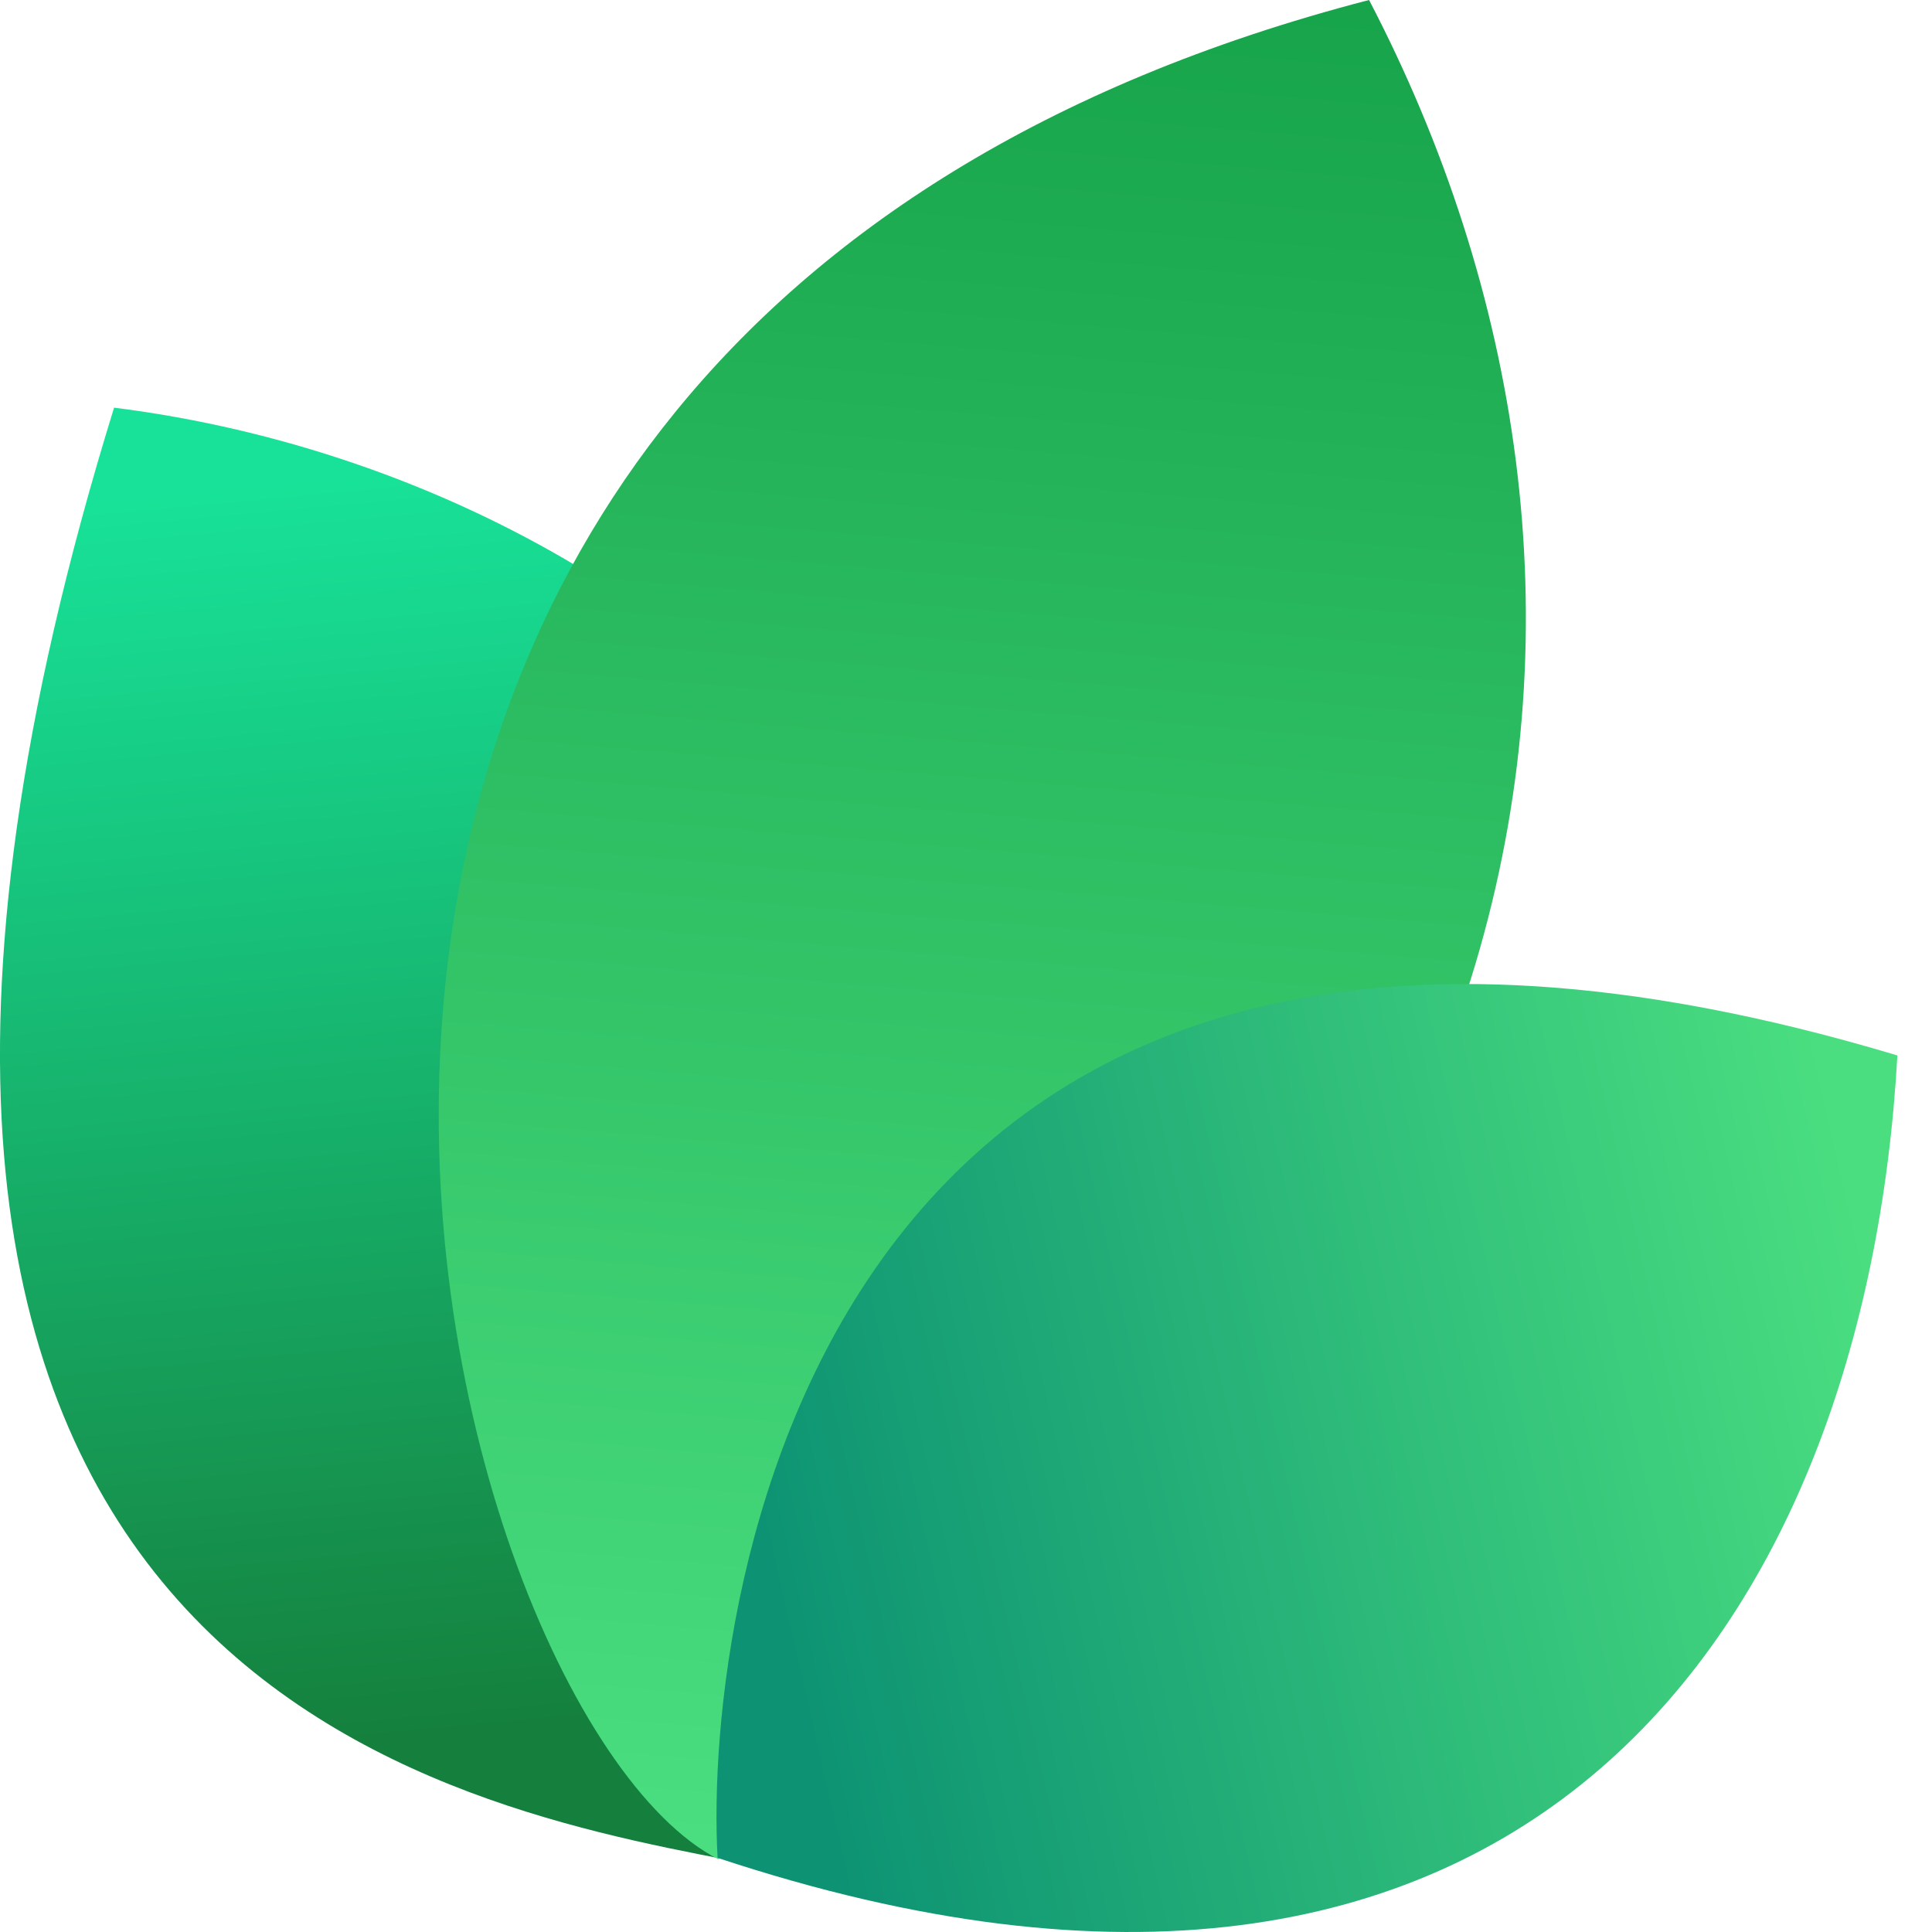
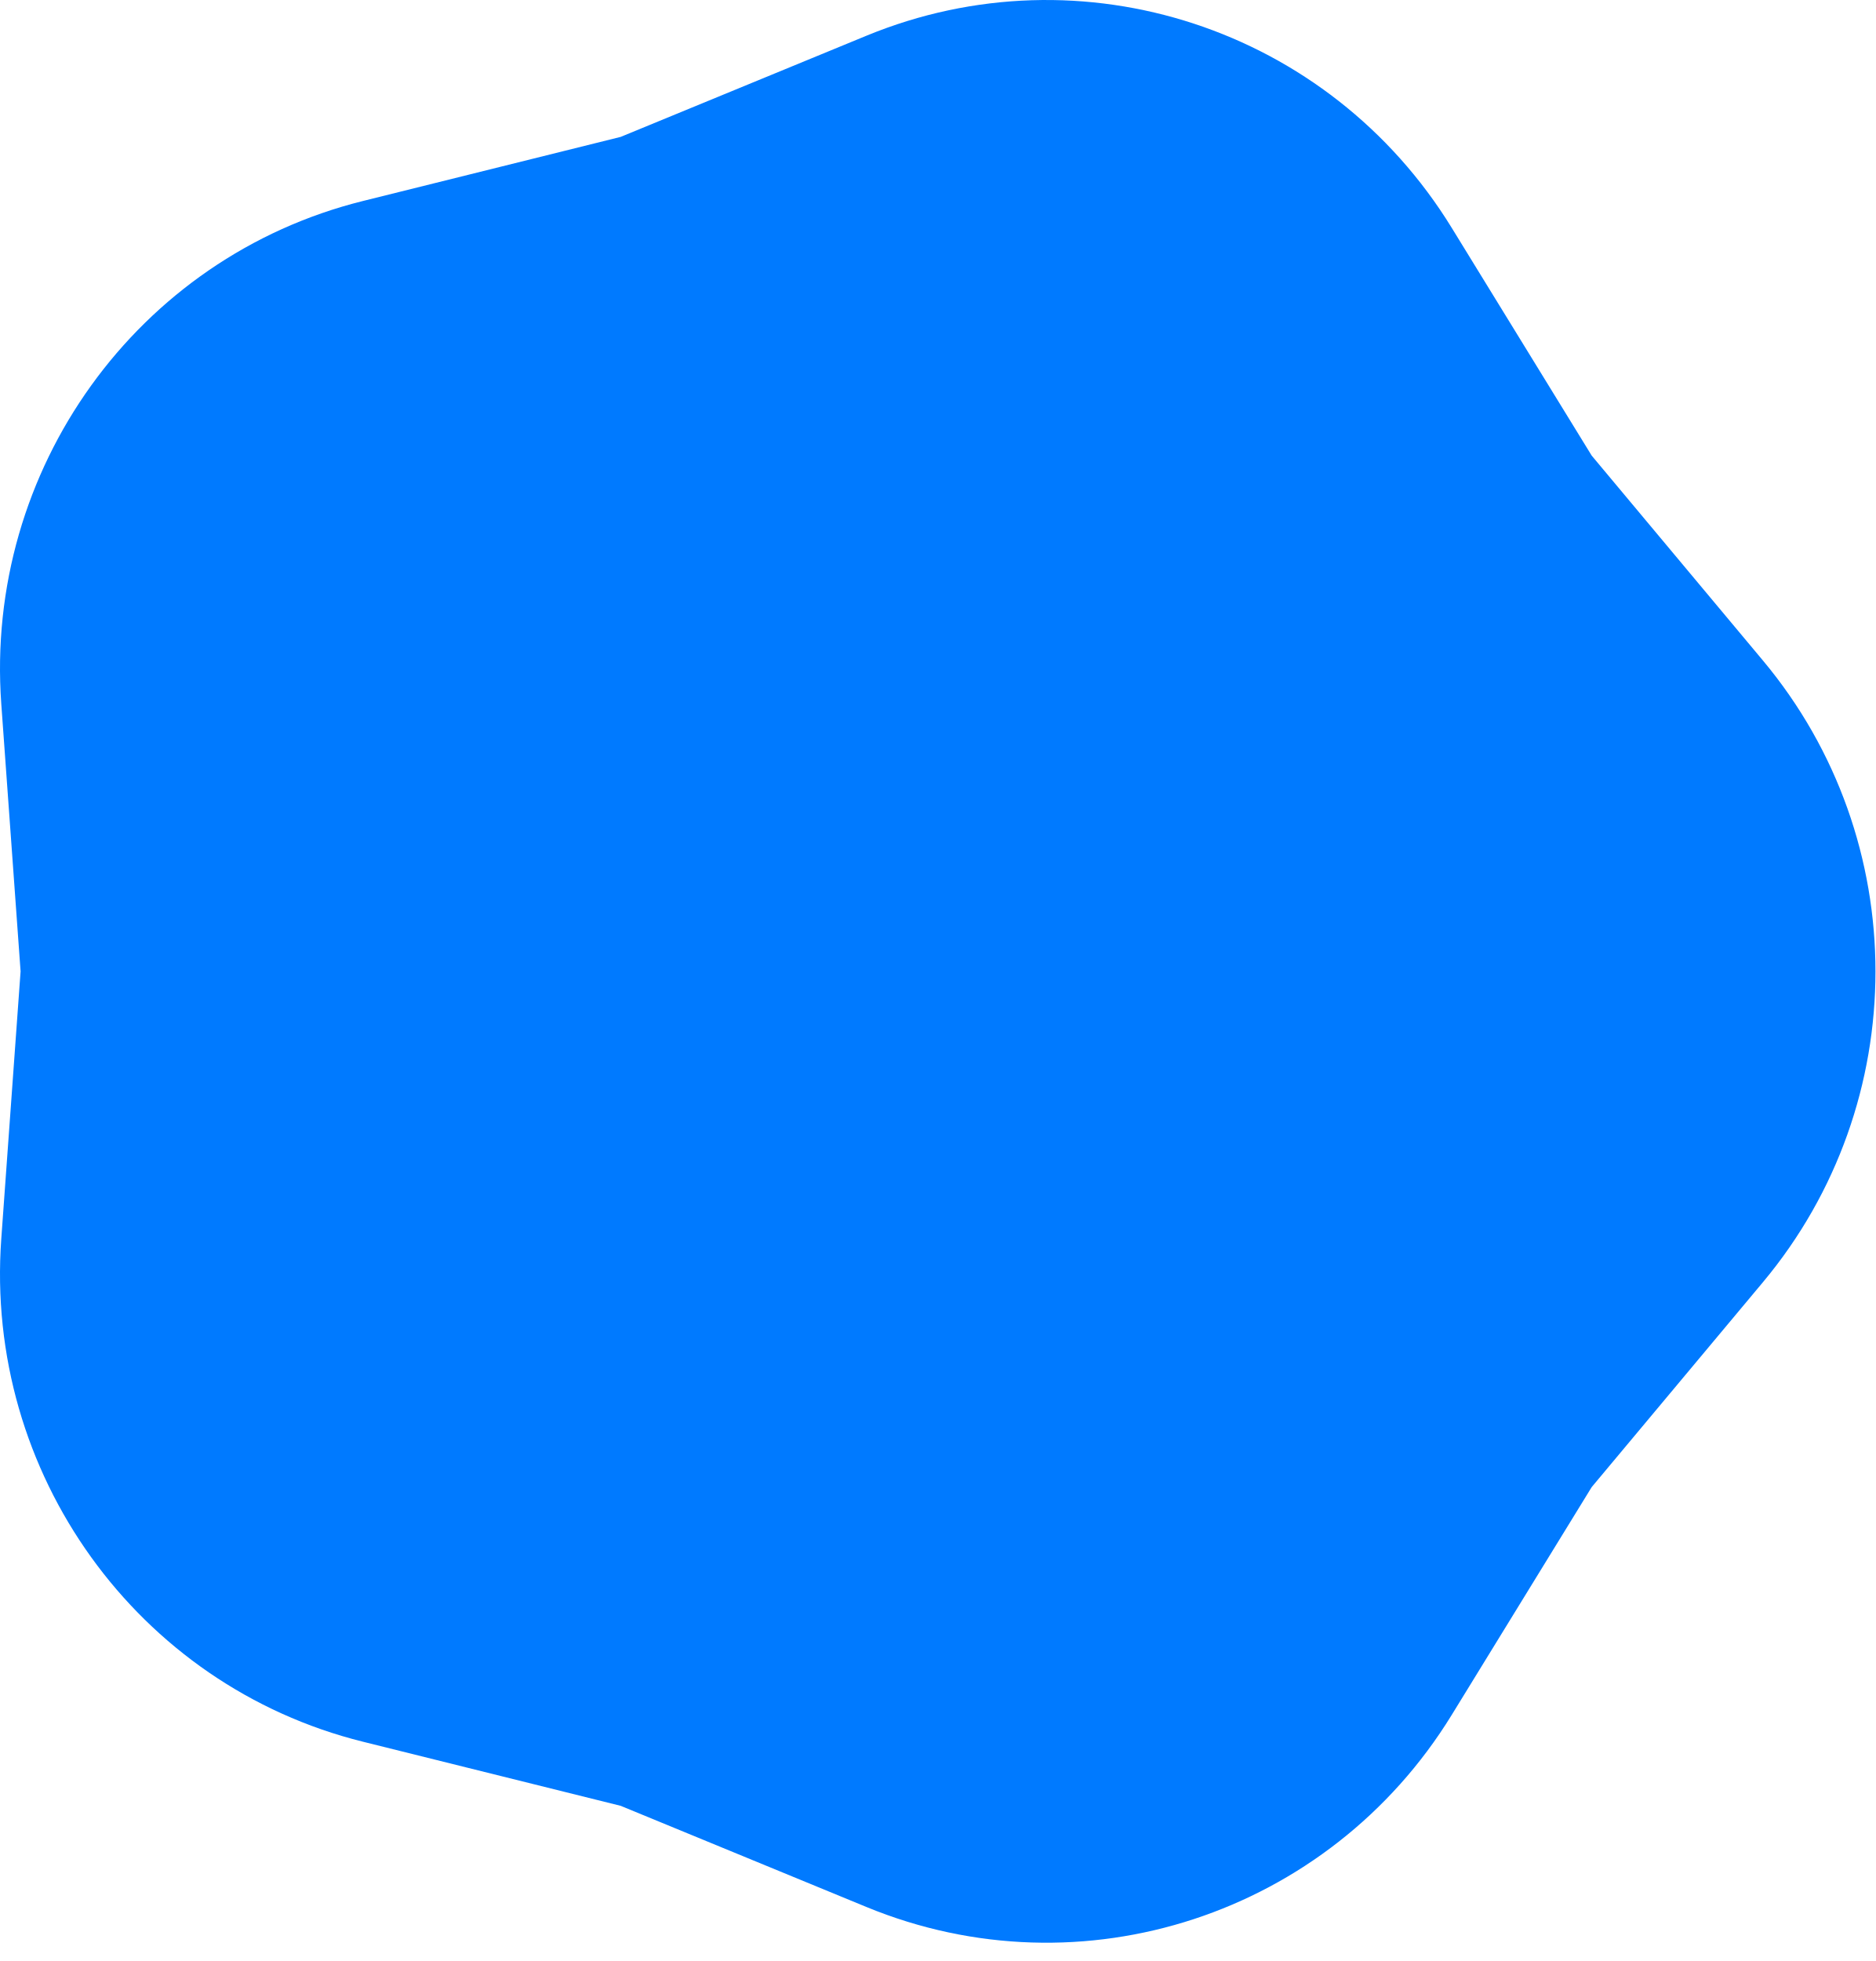
- <svg xmlns="http://www.w3.org/2000/svg" width="24" height="24" viewBox="0 0 24 24" fill="none">
-   <path d="M9.061 23.108C5.268 22.377 -3.391 20.627 1.417 5.064C9.634 6.099 16.973 14.064 9.061 23.108Z" fill="url(#paint0_linear_17557_2021)" />
-   <path d="M8.919 23.094C5.276 21.222 0.784 4.209 17.007 0C20.757 7.193 19.621 16.545 8.919 23.094Z" fill="url(#paint1_linear_17557_2021)" />
-   <path d="M8.914 23.079C8.735 19.882 10.159 9.085 23.57 13.111C23.181 20.123 18.984 26.418 8.914 23.079Z" fill="url(#paint2_linear_17557_2021)" />
-   <defs>
-     <linearGradient id="paint0_linear_17557_2021" x1="3.776" y1="5.916" x2="5.232" y2="21.559" gradientUnits="userSpaceOnUse">
-       <stop stop-color="#18E299" />
-       <stop offset="1" stop-color="#15803D" />
-     </linearGradient>
-     <linearGradient id="paint1_linear_17557_2021" x1="12.171" y1="-0.718" x2="10.19" y2="22.983" gradientUnits="userSpaceOnUse">
-       <stop stop-color="#16A34A" />
-       <stop offset="1" stop-color="#4ADE80" />
-     </linearGradient>
-     <linearGradient id="paint2_linear_17557_2021" x1="23.133" y1="15.353" x2="9.338" y2="18.52" gradientUnits="userSpaceOnUse">
-       <stop stop-color="#4ADE80" />
-       <stop offset="1" stop-color="#0D9373" />
-     </linearGradient>
-   </defs>
+ <svg xmlns="http://www.w3.org/2000/svg" width="44" height="46" viewBox="0 0 44 46" fill="none">
+   <path d="M41.361 15.495C44.88 19.706 44.88 25.866 41.361 30.076L37.343 34.883L34.058 40.229C31.181 44.91 25.382 46.814 20.33 44.734L14.562 42.36L8.514 40.856C3.218 39.539 -0.367 34.556 0.03 29.061L0.483 22.786L0.03 16.511C-0.367 11.015 3.218 6.032 8.514 4.715L14.562 3.211L20.33 0.837C25.382 -1.242 31.181 0.661 34.058 5.343L37.343 10.688L41.361 15.495Z" fill="#007AFF" />
</svg>
